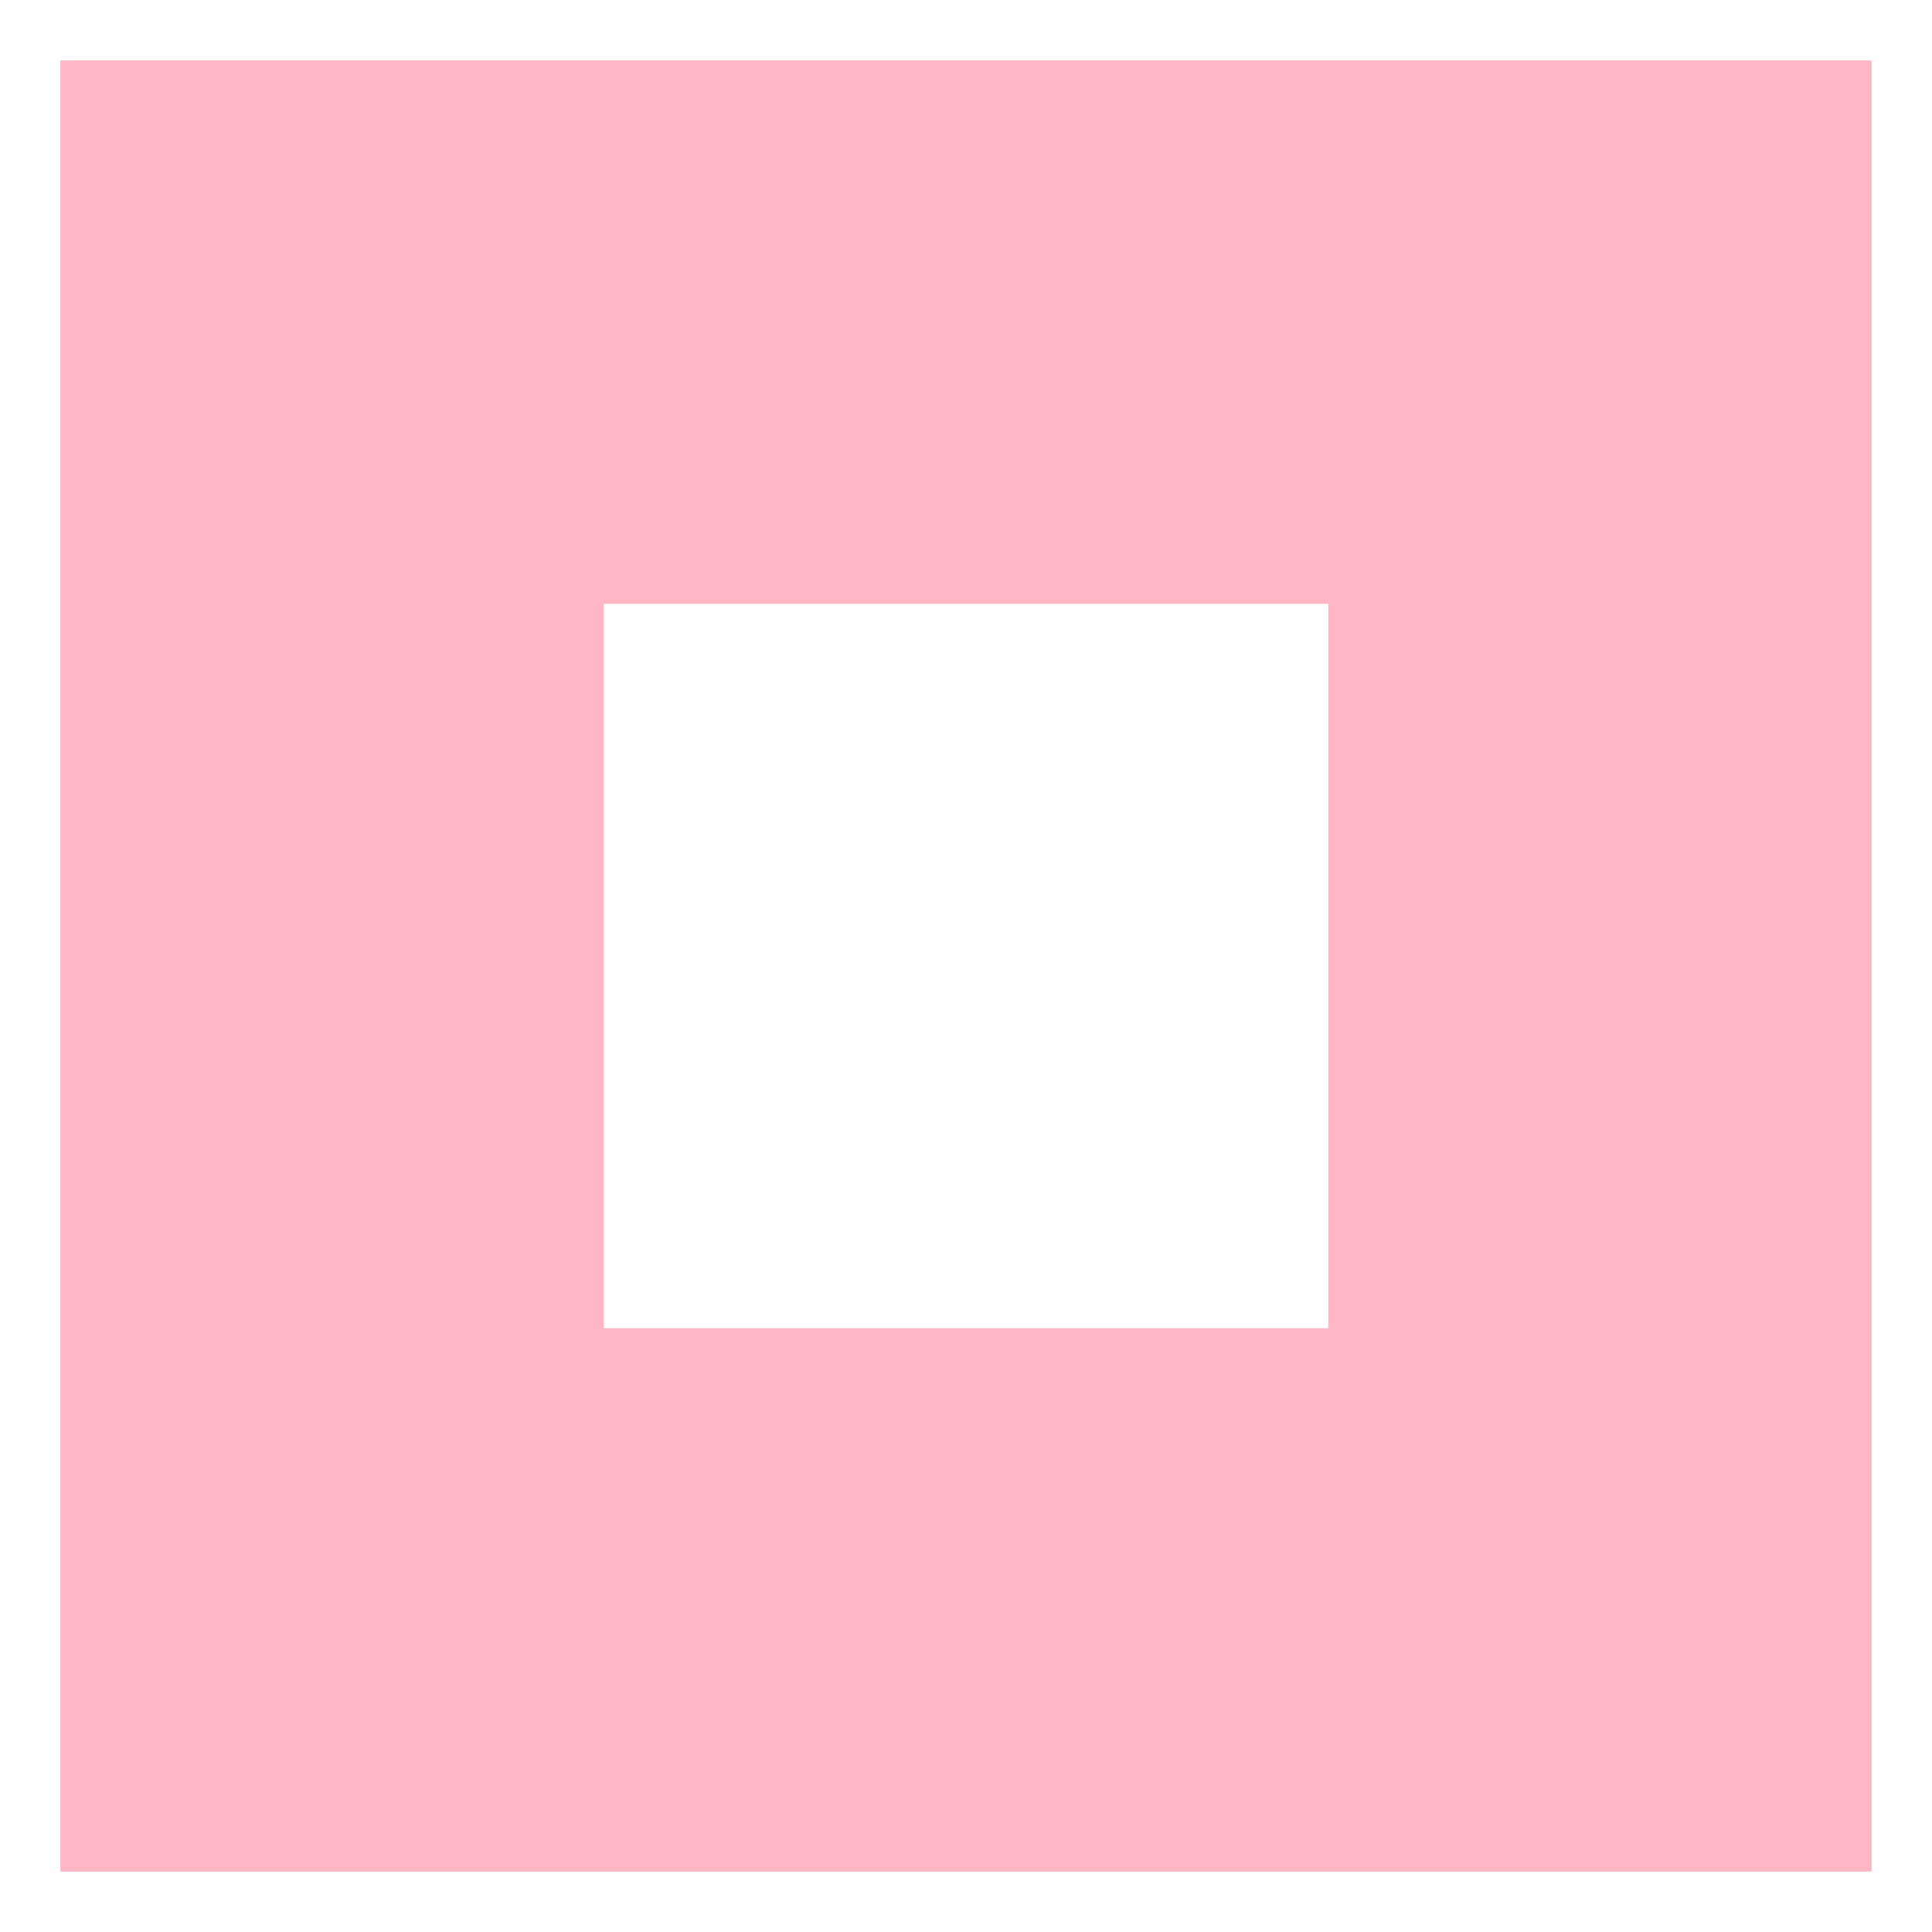
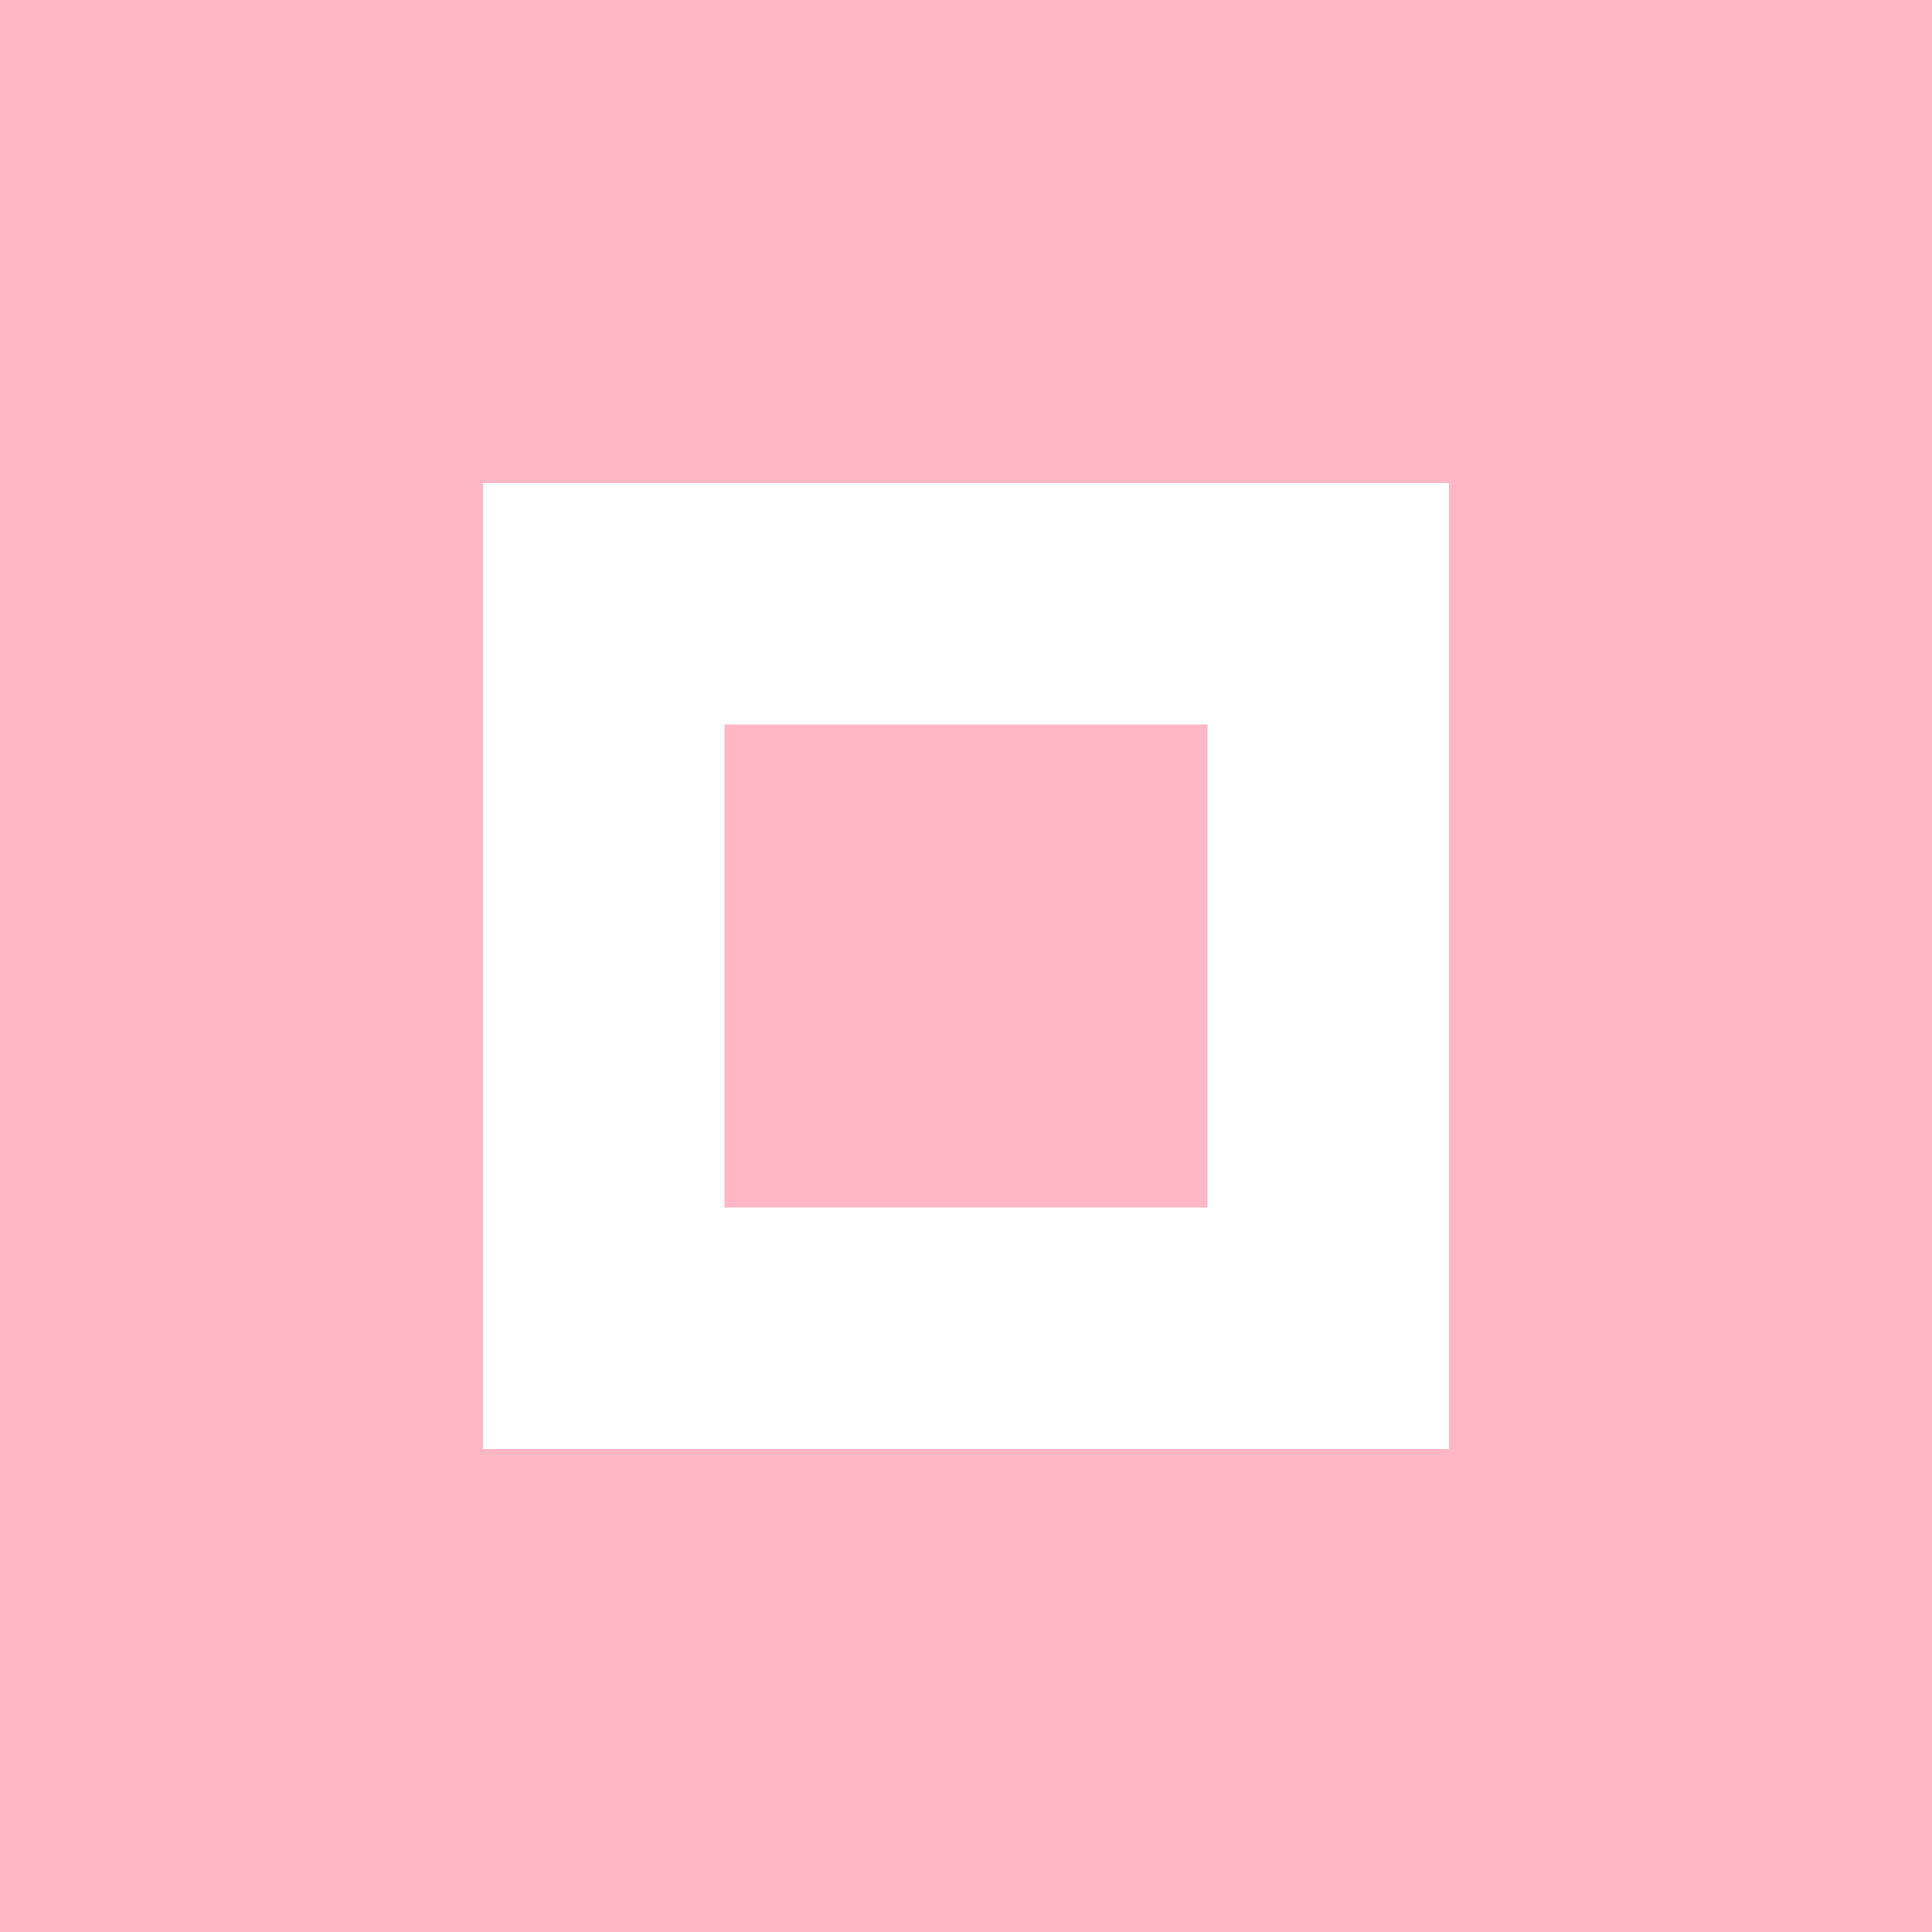
- <svg xmlns="http://www.w3.org/2000/svg" viewBox="0 0 32 32" width="32" height="32" role="img" aria-label="Moolam">
-   <path fill="#FFB7C5" fill-rule="evenodd" d="M1 1h30v30H1z M10 10h12v12H10z" />
+ <svg xmlns="http://www.w3.org/2000/svg" viewBox="0 0 16 16" role="img" aria-label="Moolam">
+   <path fill="#FFB7C5" fill-rule="evenodd" d="M0 0L16 0L16 16L0 16ZM4 4L12 4L12 12L4 12ZM6 6L10 6L10 10L6 10Z" />
</svg>
